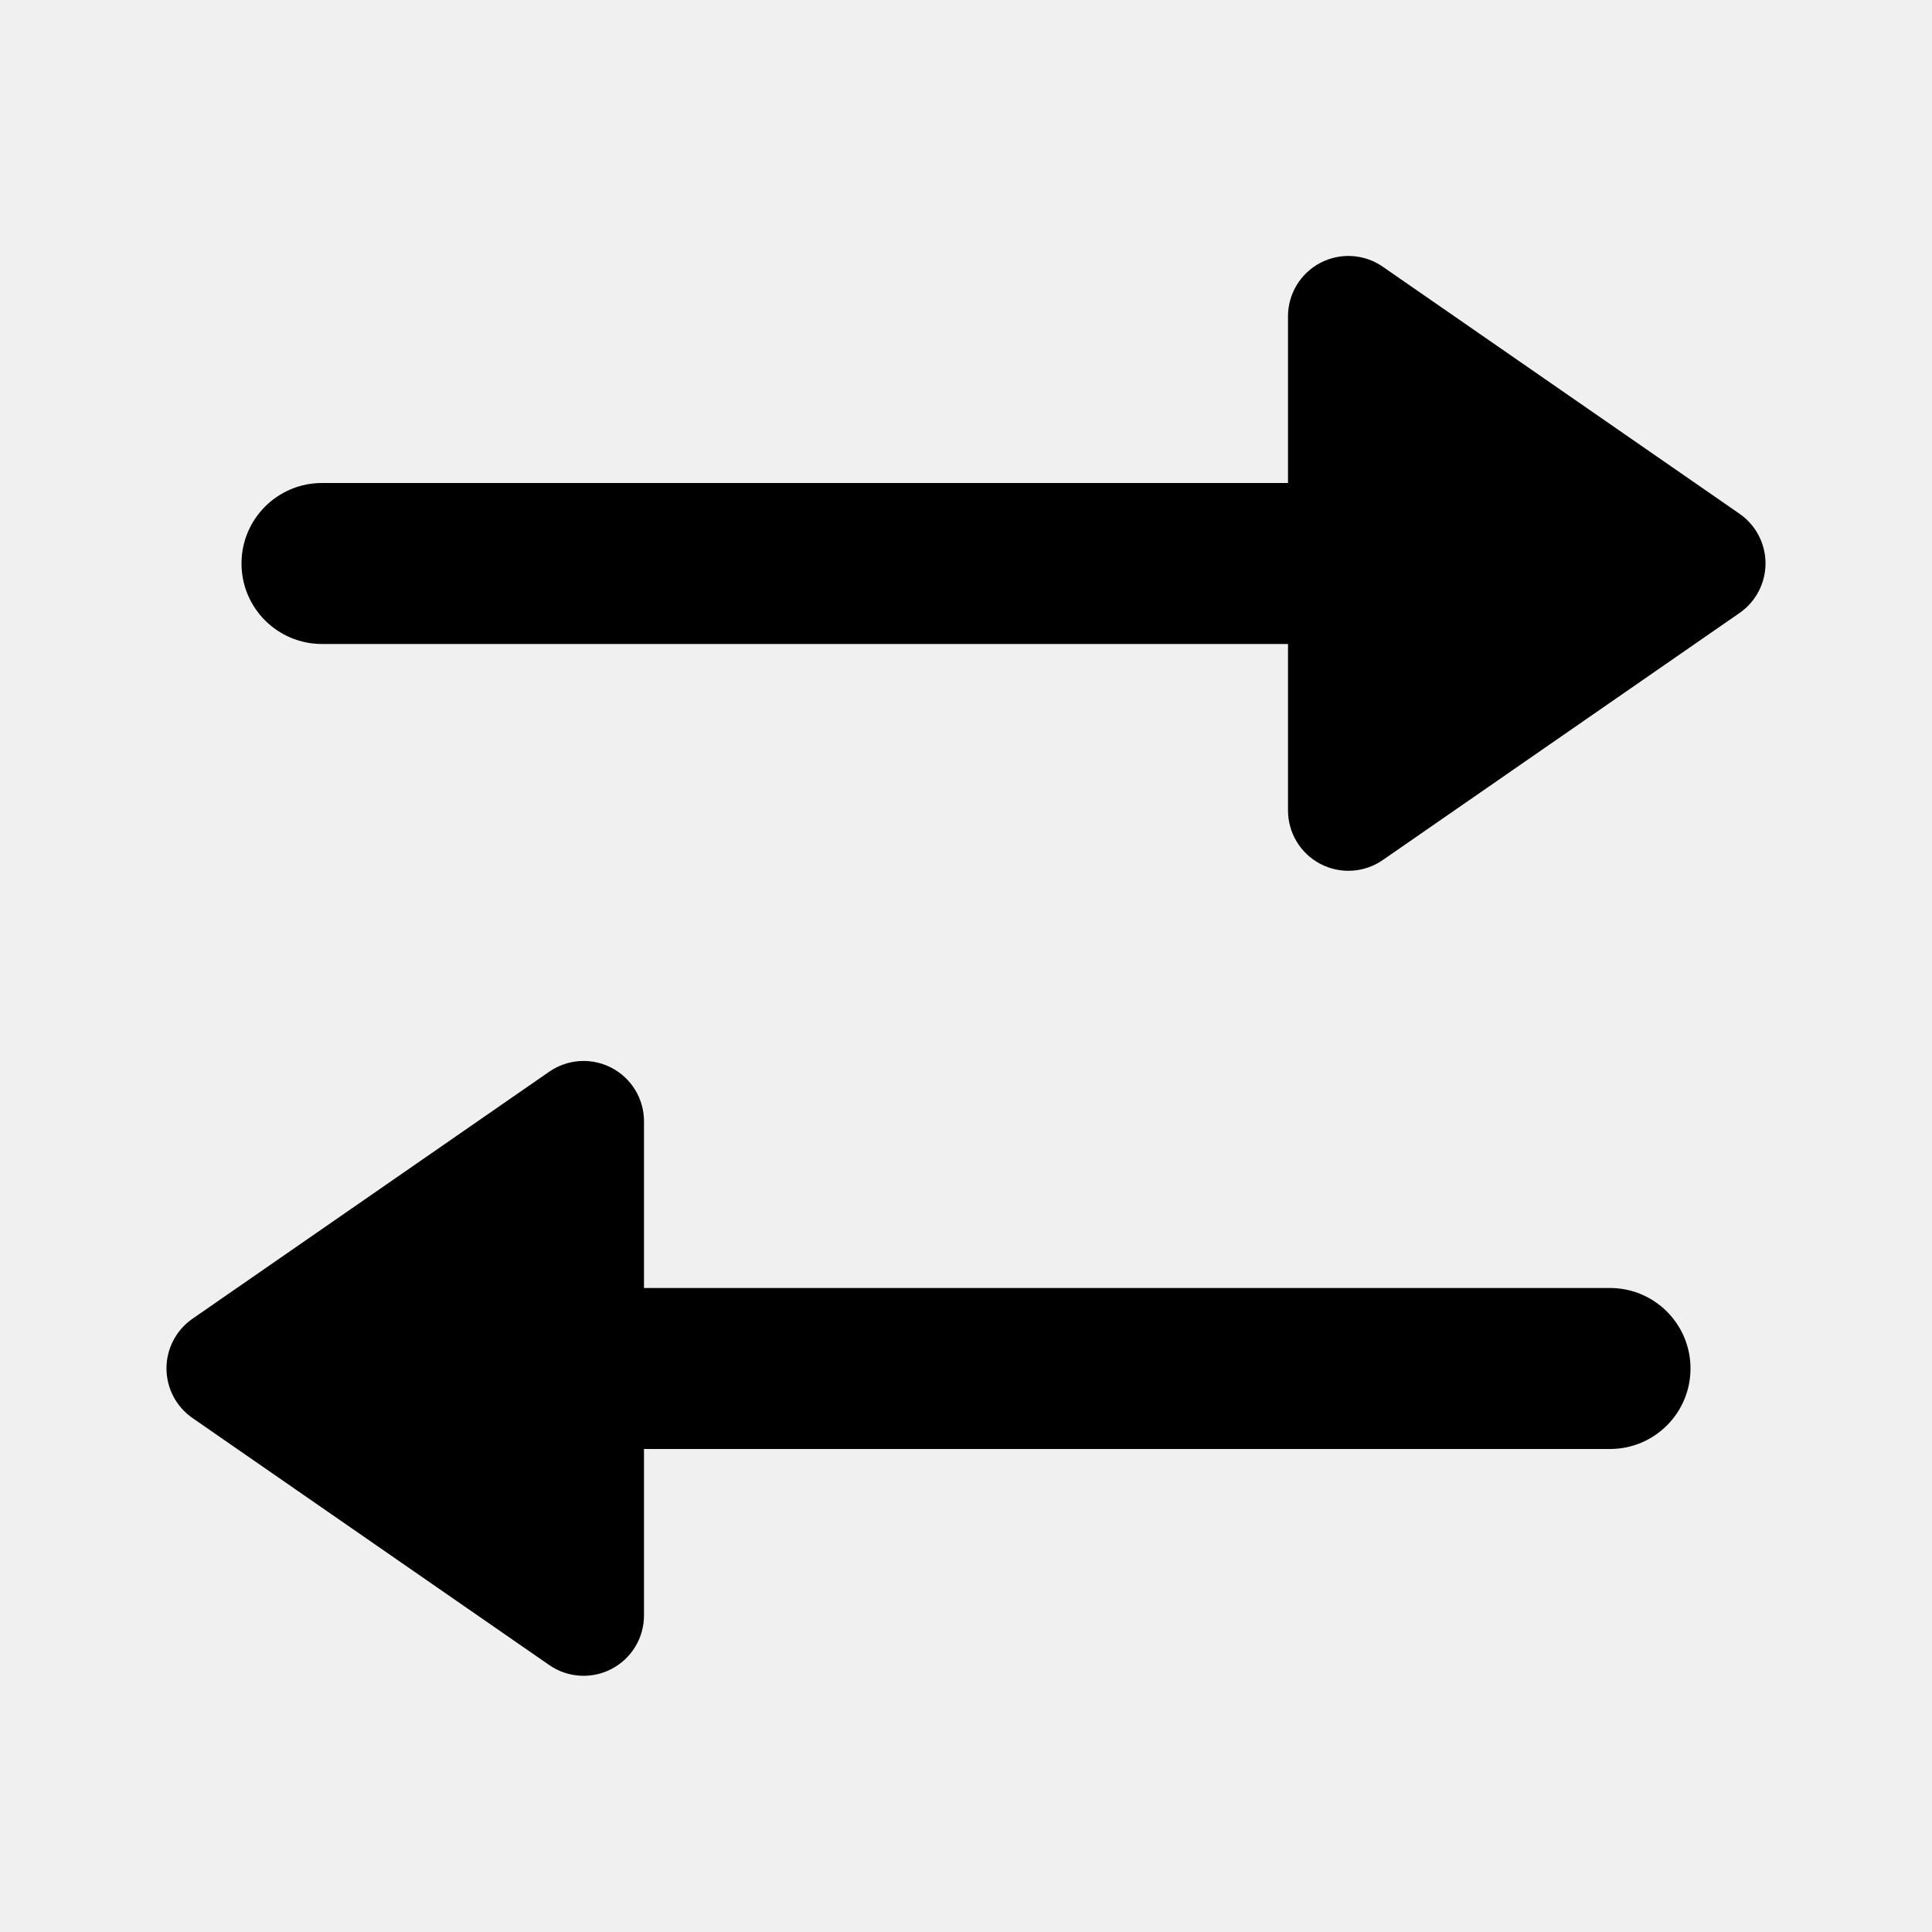
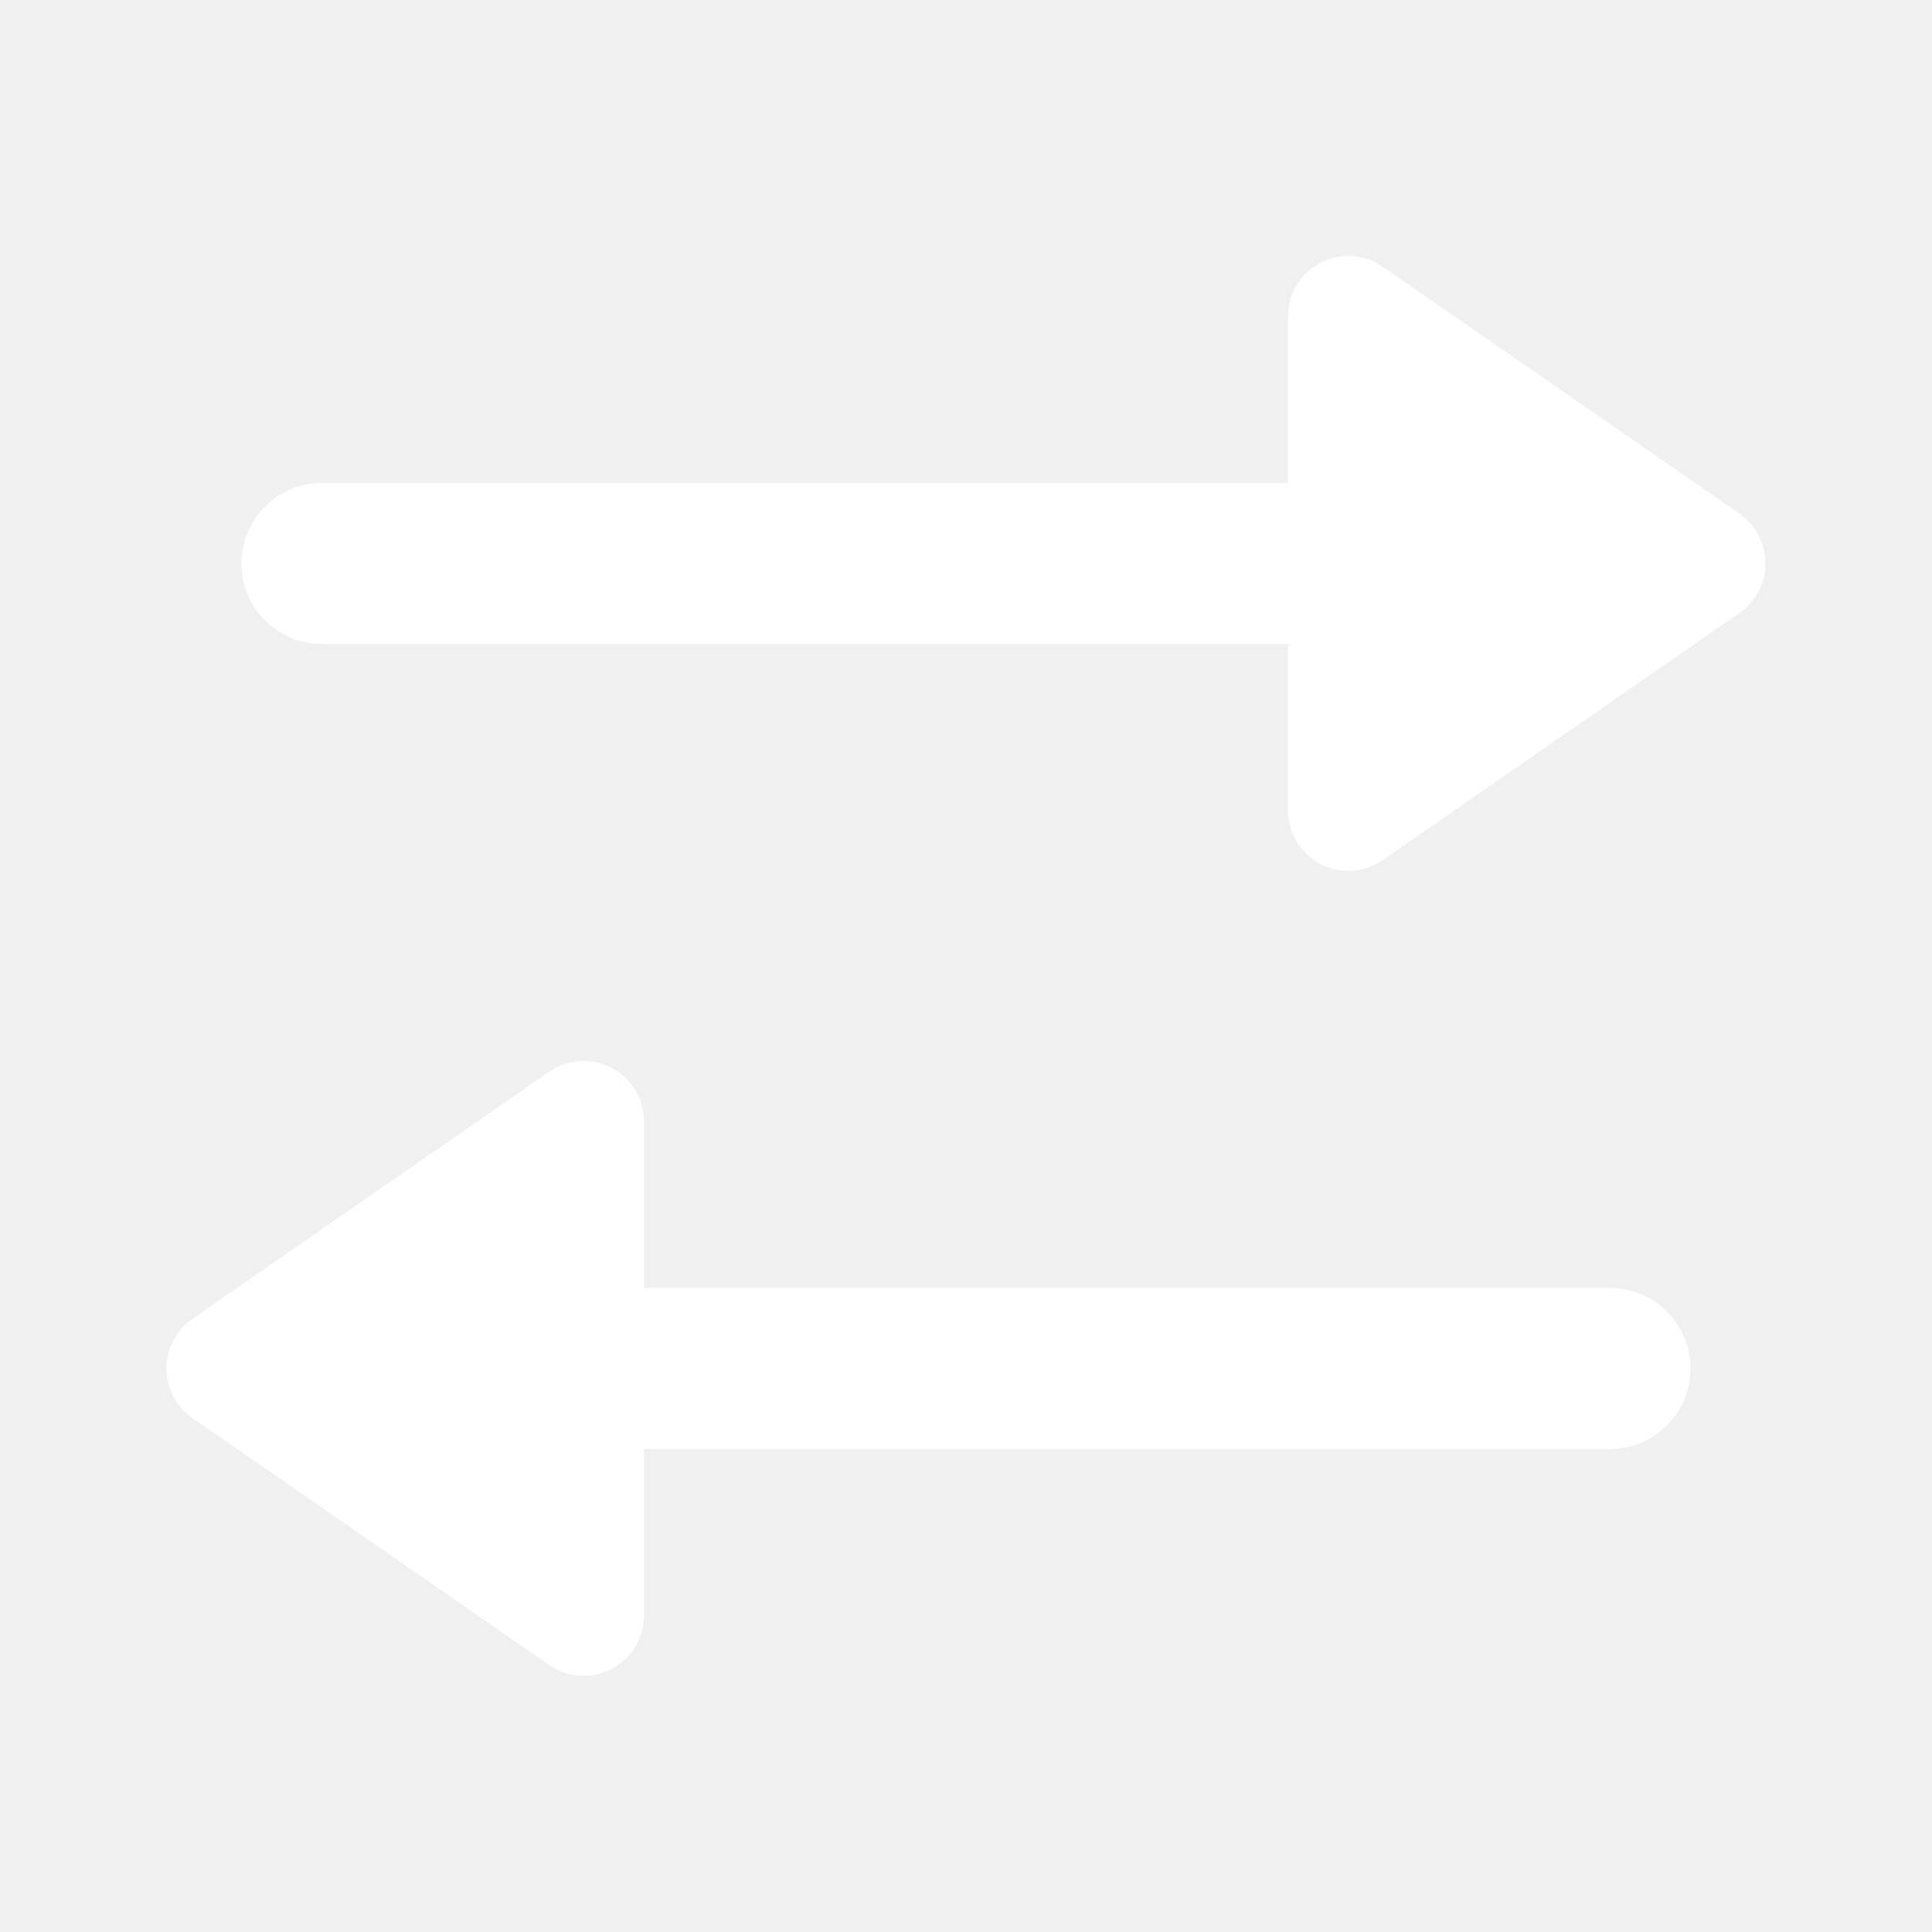
<svg xmlns="http://www.w3.org/2000/svg" width="25px" height="25px" viewBox="0 0 24 24" fill="none">
-   <path fill-rule="evenodd" clip-rule="evenodd" d="M16 3.93a.75.75 0 0 1 1.177-.617l4.432 3.069a.75.75 0 0 1 0 1.233l-4.432 3.069A.75.75 0 0 1 16 10.067V8H4a1 1 0 0 1 0-2h12V3.93zm-9.177 9.383A.75.75 0 0 1 8 13.93V16h12a1 1 0 1 1 0 2H8v2.067a.75.75 0 0 1-1.177.617l-4.432-3.069a.75.75 0 0 1 0-1.233l4.432-3.069z" fill="#000000" />
+   <path fill-rule="evenodd" clip-rule="evenodd" d="M16 3.93a.75.75 0 0 1 1.177-.617l4.432 3.069a.75.75 0 0 1 0 1.233l-4.432 3.069A.75.75 0 0 1 16 10.067V8H4a1 1 0 0 1 0-2h12V3.93zm-9.177 9.383A.75.75 0 0 1 8 13.93V16h12a1 1 0 1 1 0 2H8v2.067a.75.75 0 0 1-1.177.617l-4.432-3.069a.75.75 0 0 1 0-1.233l4.432-3.069z" fill="#fff" />
</svg>
